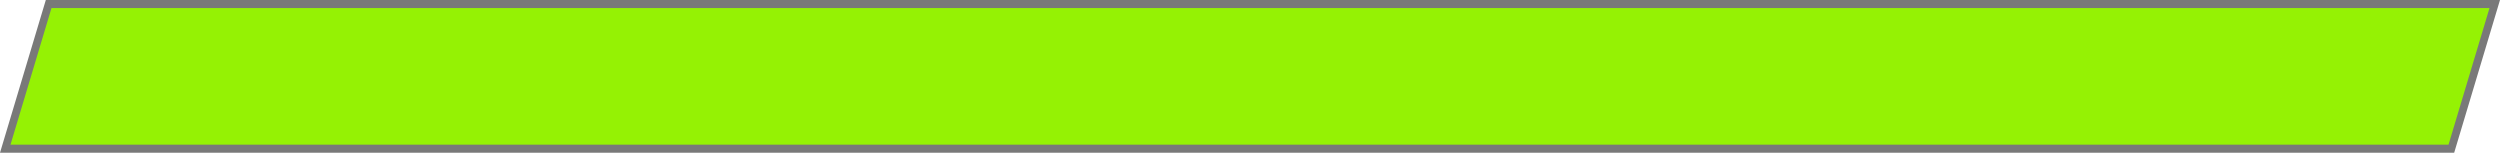
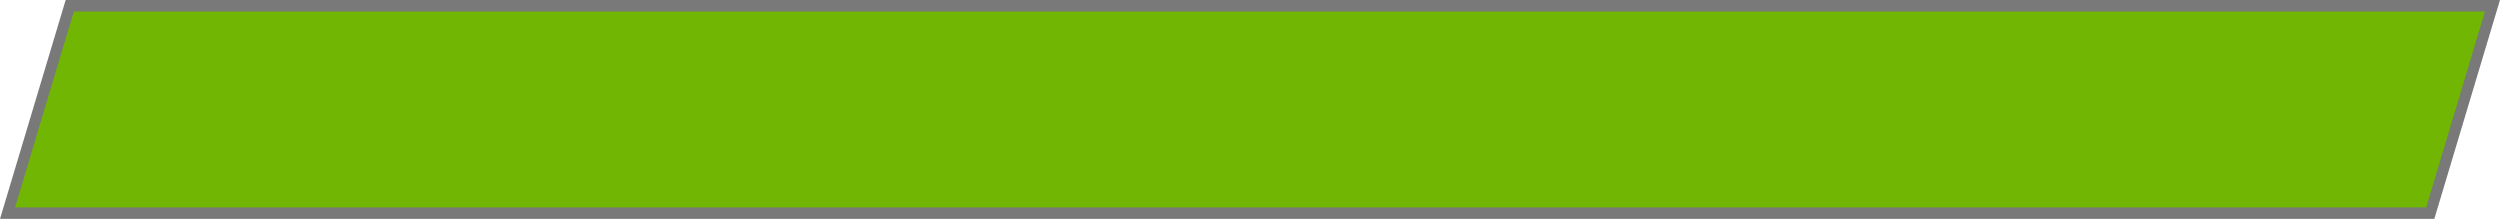
- <svg xmlns="http://www.w3.org/2000/svg" version="1.1" width="311px" height="19px">
-   <g transform="matrix(1 0 0 1 -319 -138 )">
-     <path d="M 319.653 156.5  L 325.053 138.5  L 629.347 138.5  L 623.947 156.5  L 319.653 156.5  Z " fill-rule="nonzero" fill="#95f204" stroke="none" />
-     <path d="M 319 157  L 324.7 138  L 630 138  L 624.3 157  L 319 157  Z M 325.405 139  L 320.305 156  L 623.595 156  L 628.695 139  L 325.405 139  Z " fill-rule="nonzero" fill="#797979" stroke="none" />
+ <svg xmlns="http://www.w3.org/2000/svg" version="1.1" width="217px" height="19px">
+   <g transform="matrix(1 0 0 1 -616 -138 )">
+     <path d="M 616.654 156.5  L 622.054 138.5  L 832.346 138.5  L 826.946 156.5  L 616.654 156.5  Z " fill-rule="nonzero" fill="#70b603" stroke="none" />
+     <path d="M 616 157  L 621.7 138  L 833 138  L 827.3 157  L 616 157  Z M 622.408 139  L 617.308 156  L 826.592 156  L 831.692 139  L 622.408 139  Z " fill-rule="nonzero" fill="#797979" stroke="none" />
  </g>
</svg>
